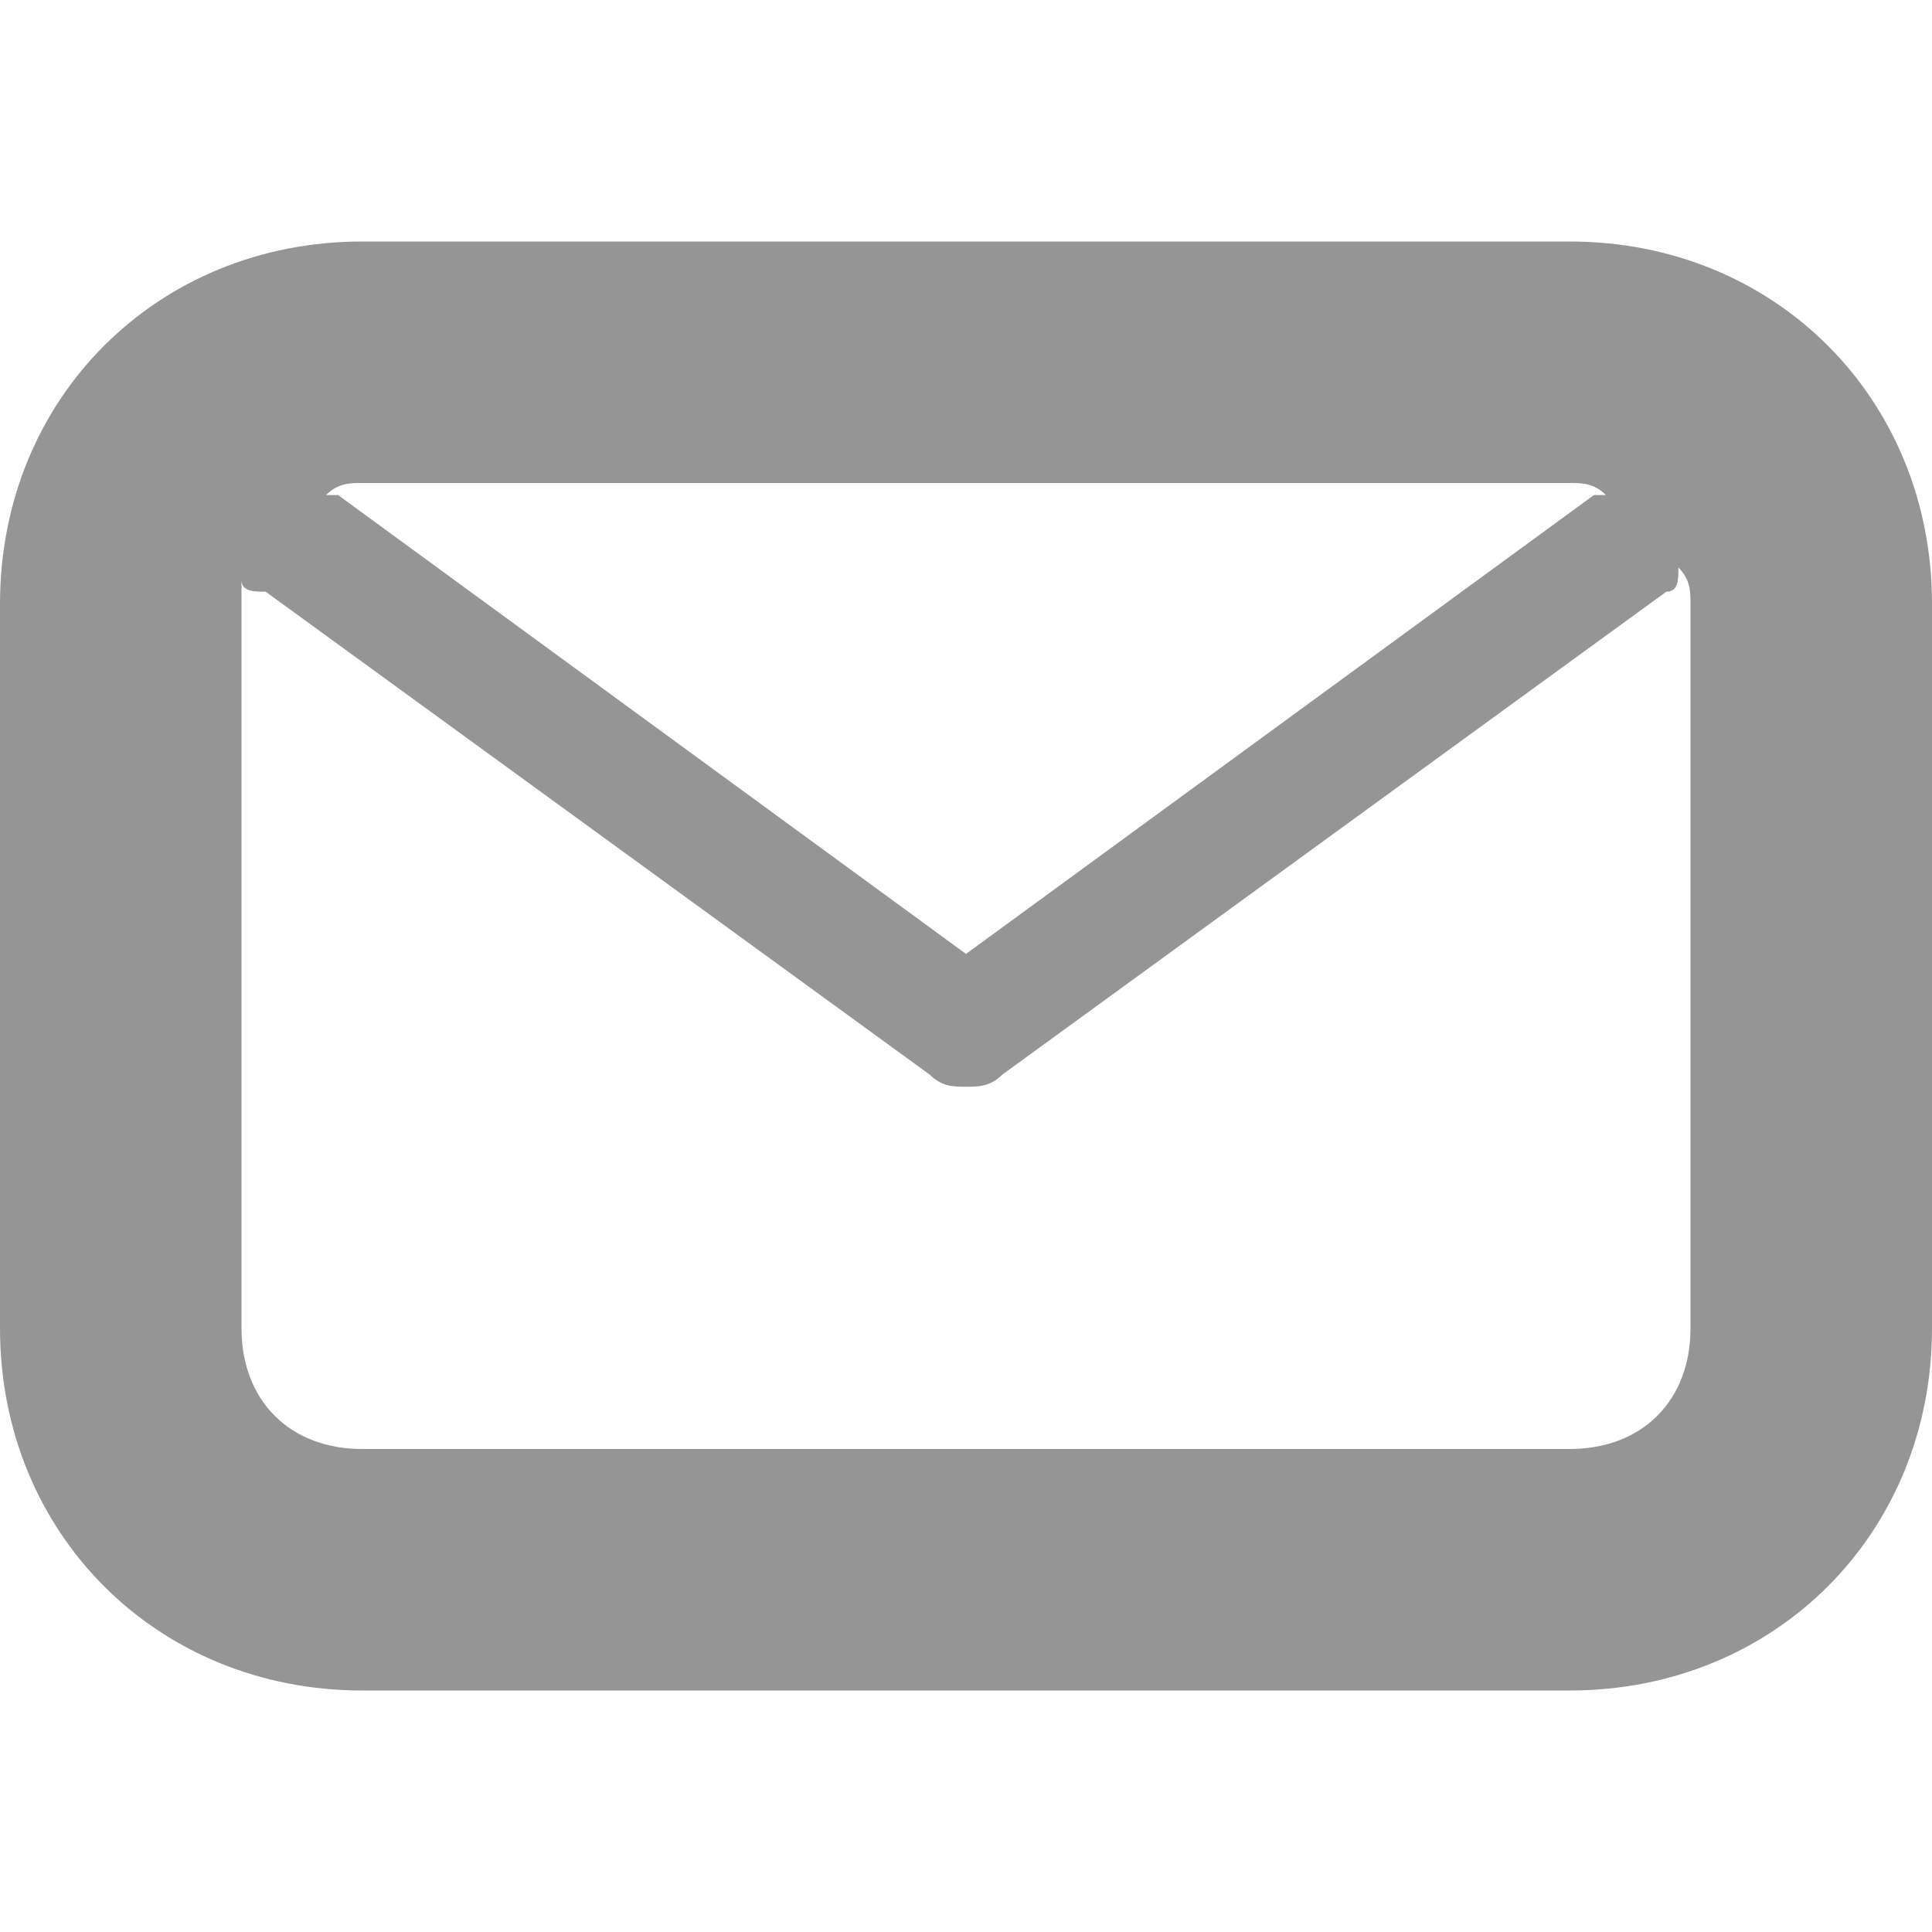
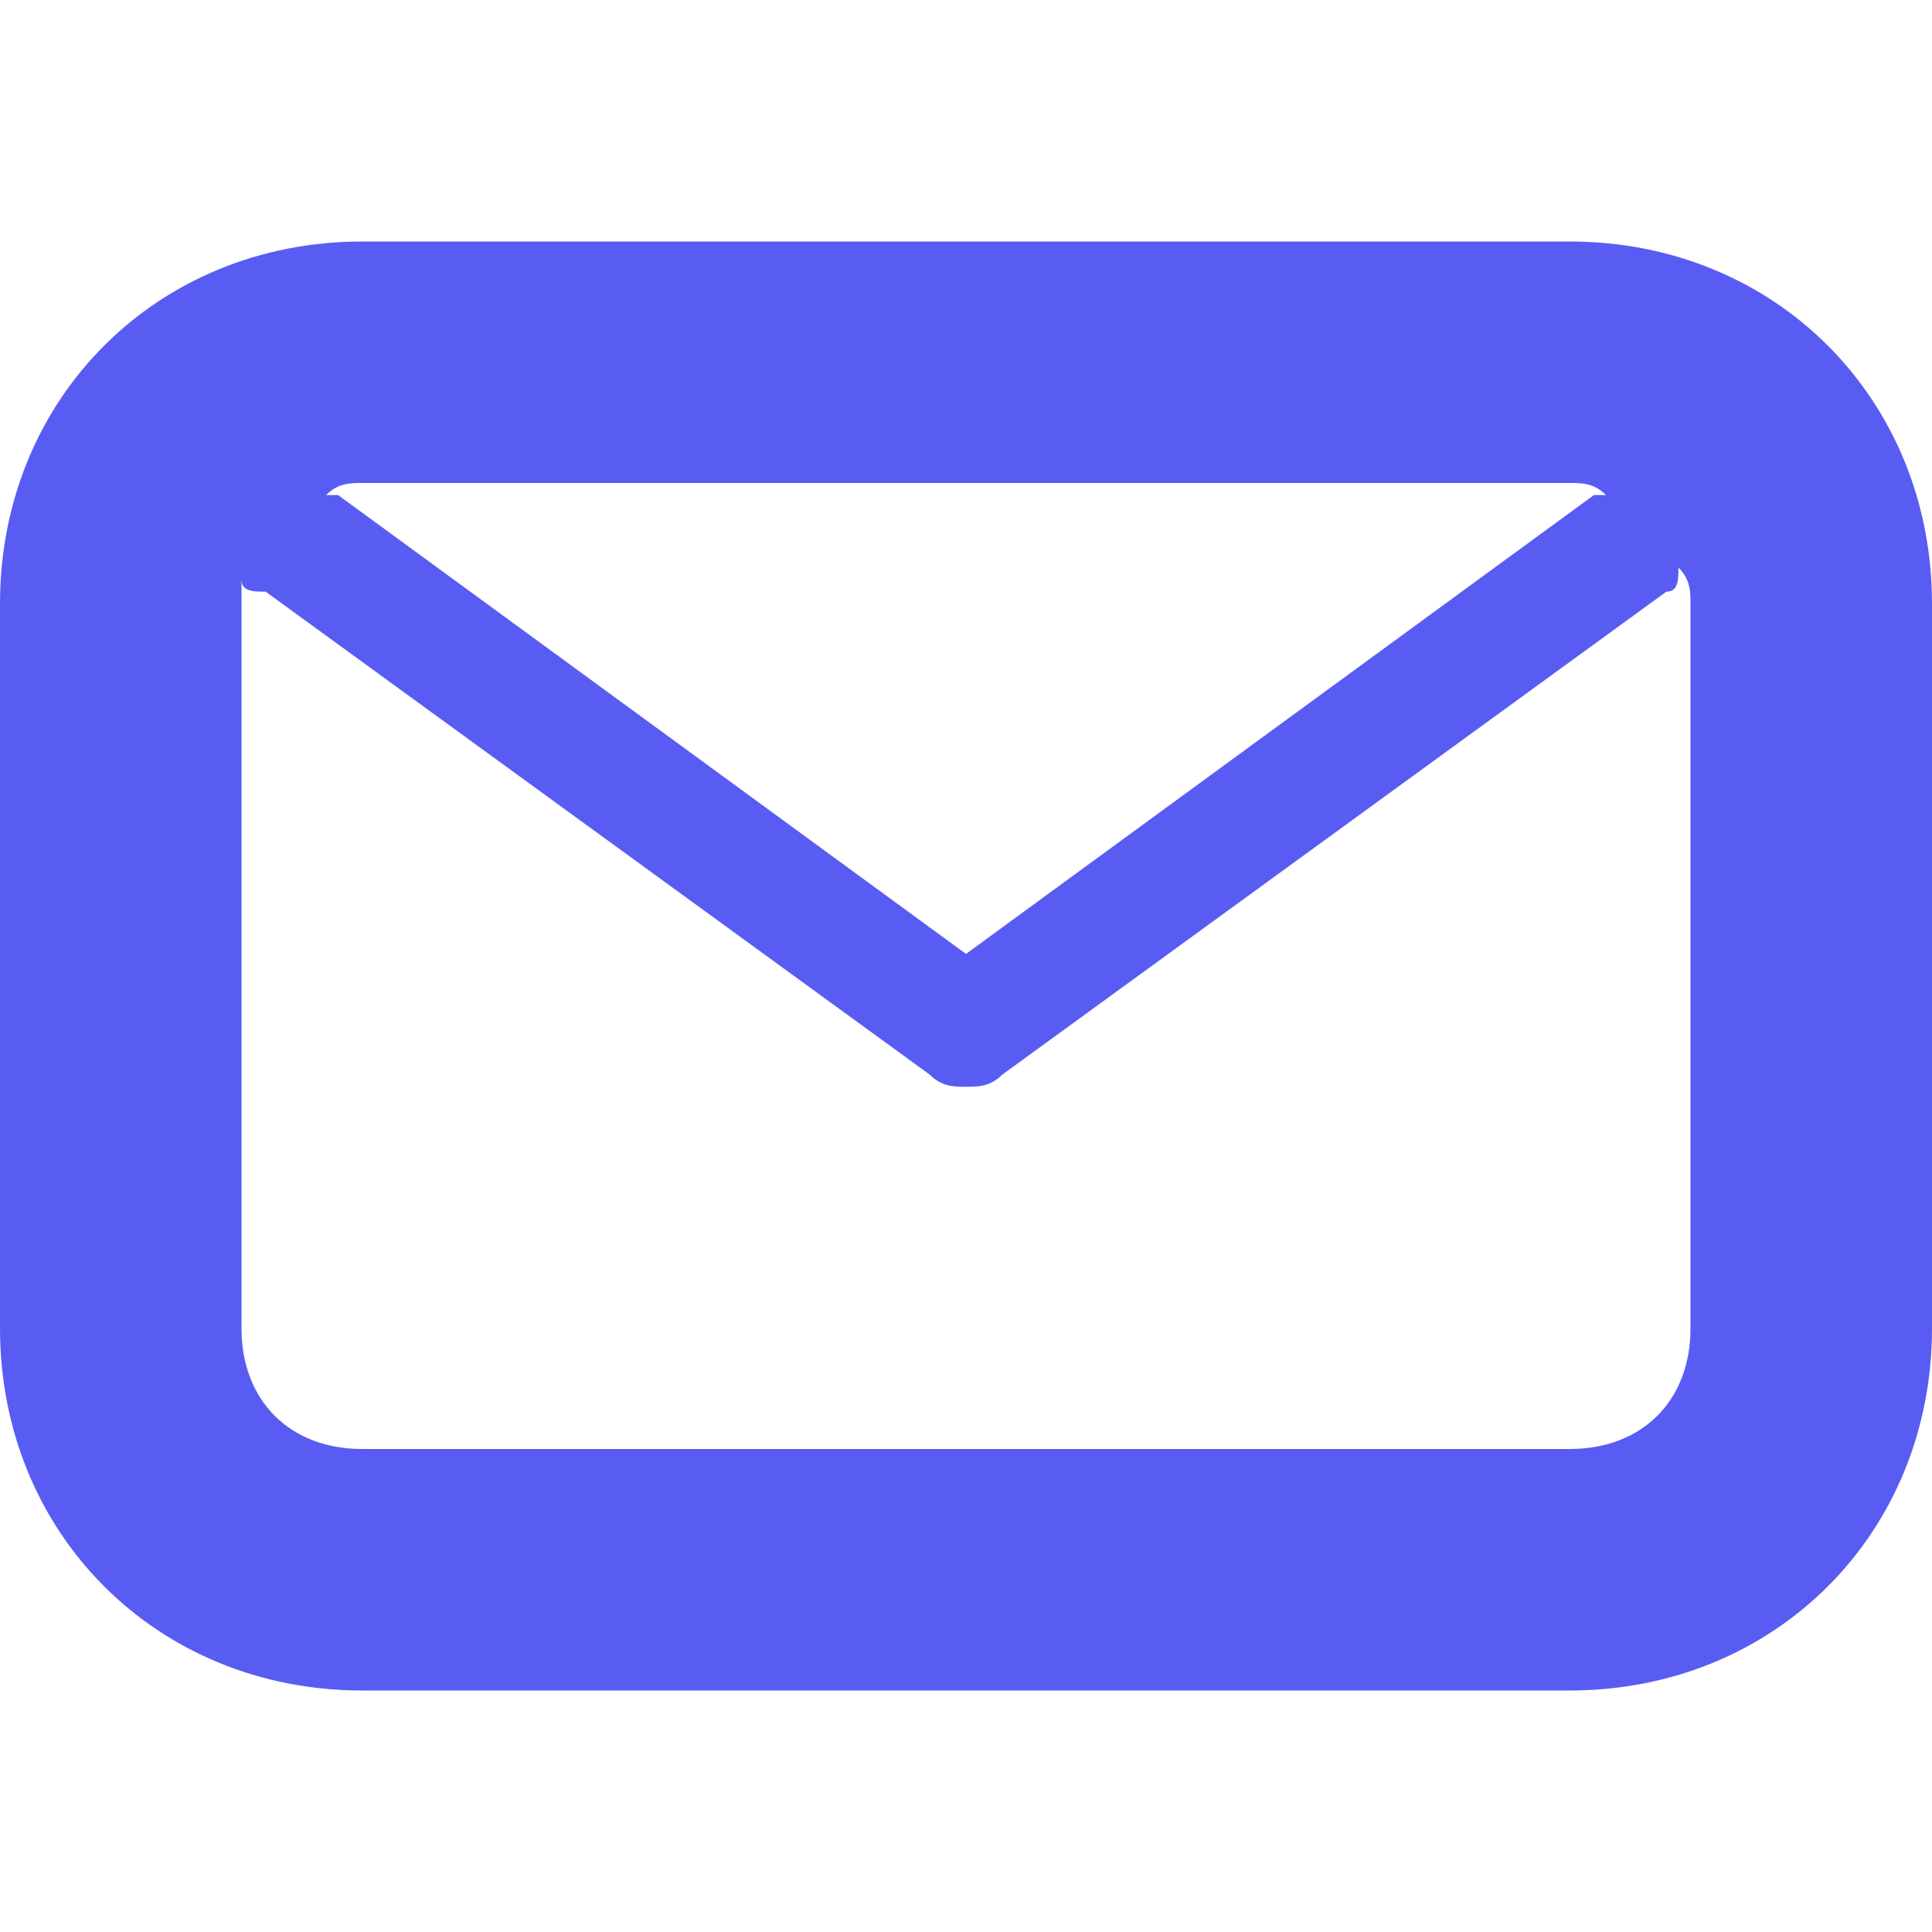
<svg xmlns="http://www.w3.org/2000/svg" width="16" height="16" viewBox="0 0 16 16">
-   <path fill="#959595" d="M13 2H3C1.3 2 0 3.3 0 5v6c0 1.7 1.3 3 3 3h10c1.7 0 3-1.3 3-3V5c0-1.7-1.3-3-3-3zm0 2c.1 0 .2 0 .3.1h-.1L8 7.9 2.8 4.1h-.1c.1-.1.2-.1.3-.1h10zm1 7c0 .6-.4 1-1 1H3c-.6 0-1-.4-1-1V4.8c0 .1.1.1.2.1l5.5 4c.1.1.2.1.3.1.1 0 .2 0 .3-.1l5.5-4c.1 0 .1-.1.1-.2.1.1.1.2.1.3v6z" />
+   <path fill="#595cf3" d="M13 2H3C1.3 2 0 3.3 0 5v6c0 1.7 1.3 3 3 3h10c1.7 0 3-1.3 3-3V5c0-1.7-1.3-3-3-3zm0 2c.1 0 .2 0 .3.1h-.1L8 7.9 2.8 4.1h-.1c.1-.1.2-.1.3-.1h10zm1 7c0 .6-.4 1-1 1H3c-.6 0-1-.4-1-1V4.8c0 .1.1.1.2.1l5.5 4c.1.1.2.1.3.1.1 0 .2 0 .3-.1l5.5-4c.1 0 .1-.1.1-.2.1.1.1.2.1.3v6z" />
</svg>
